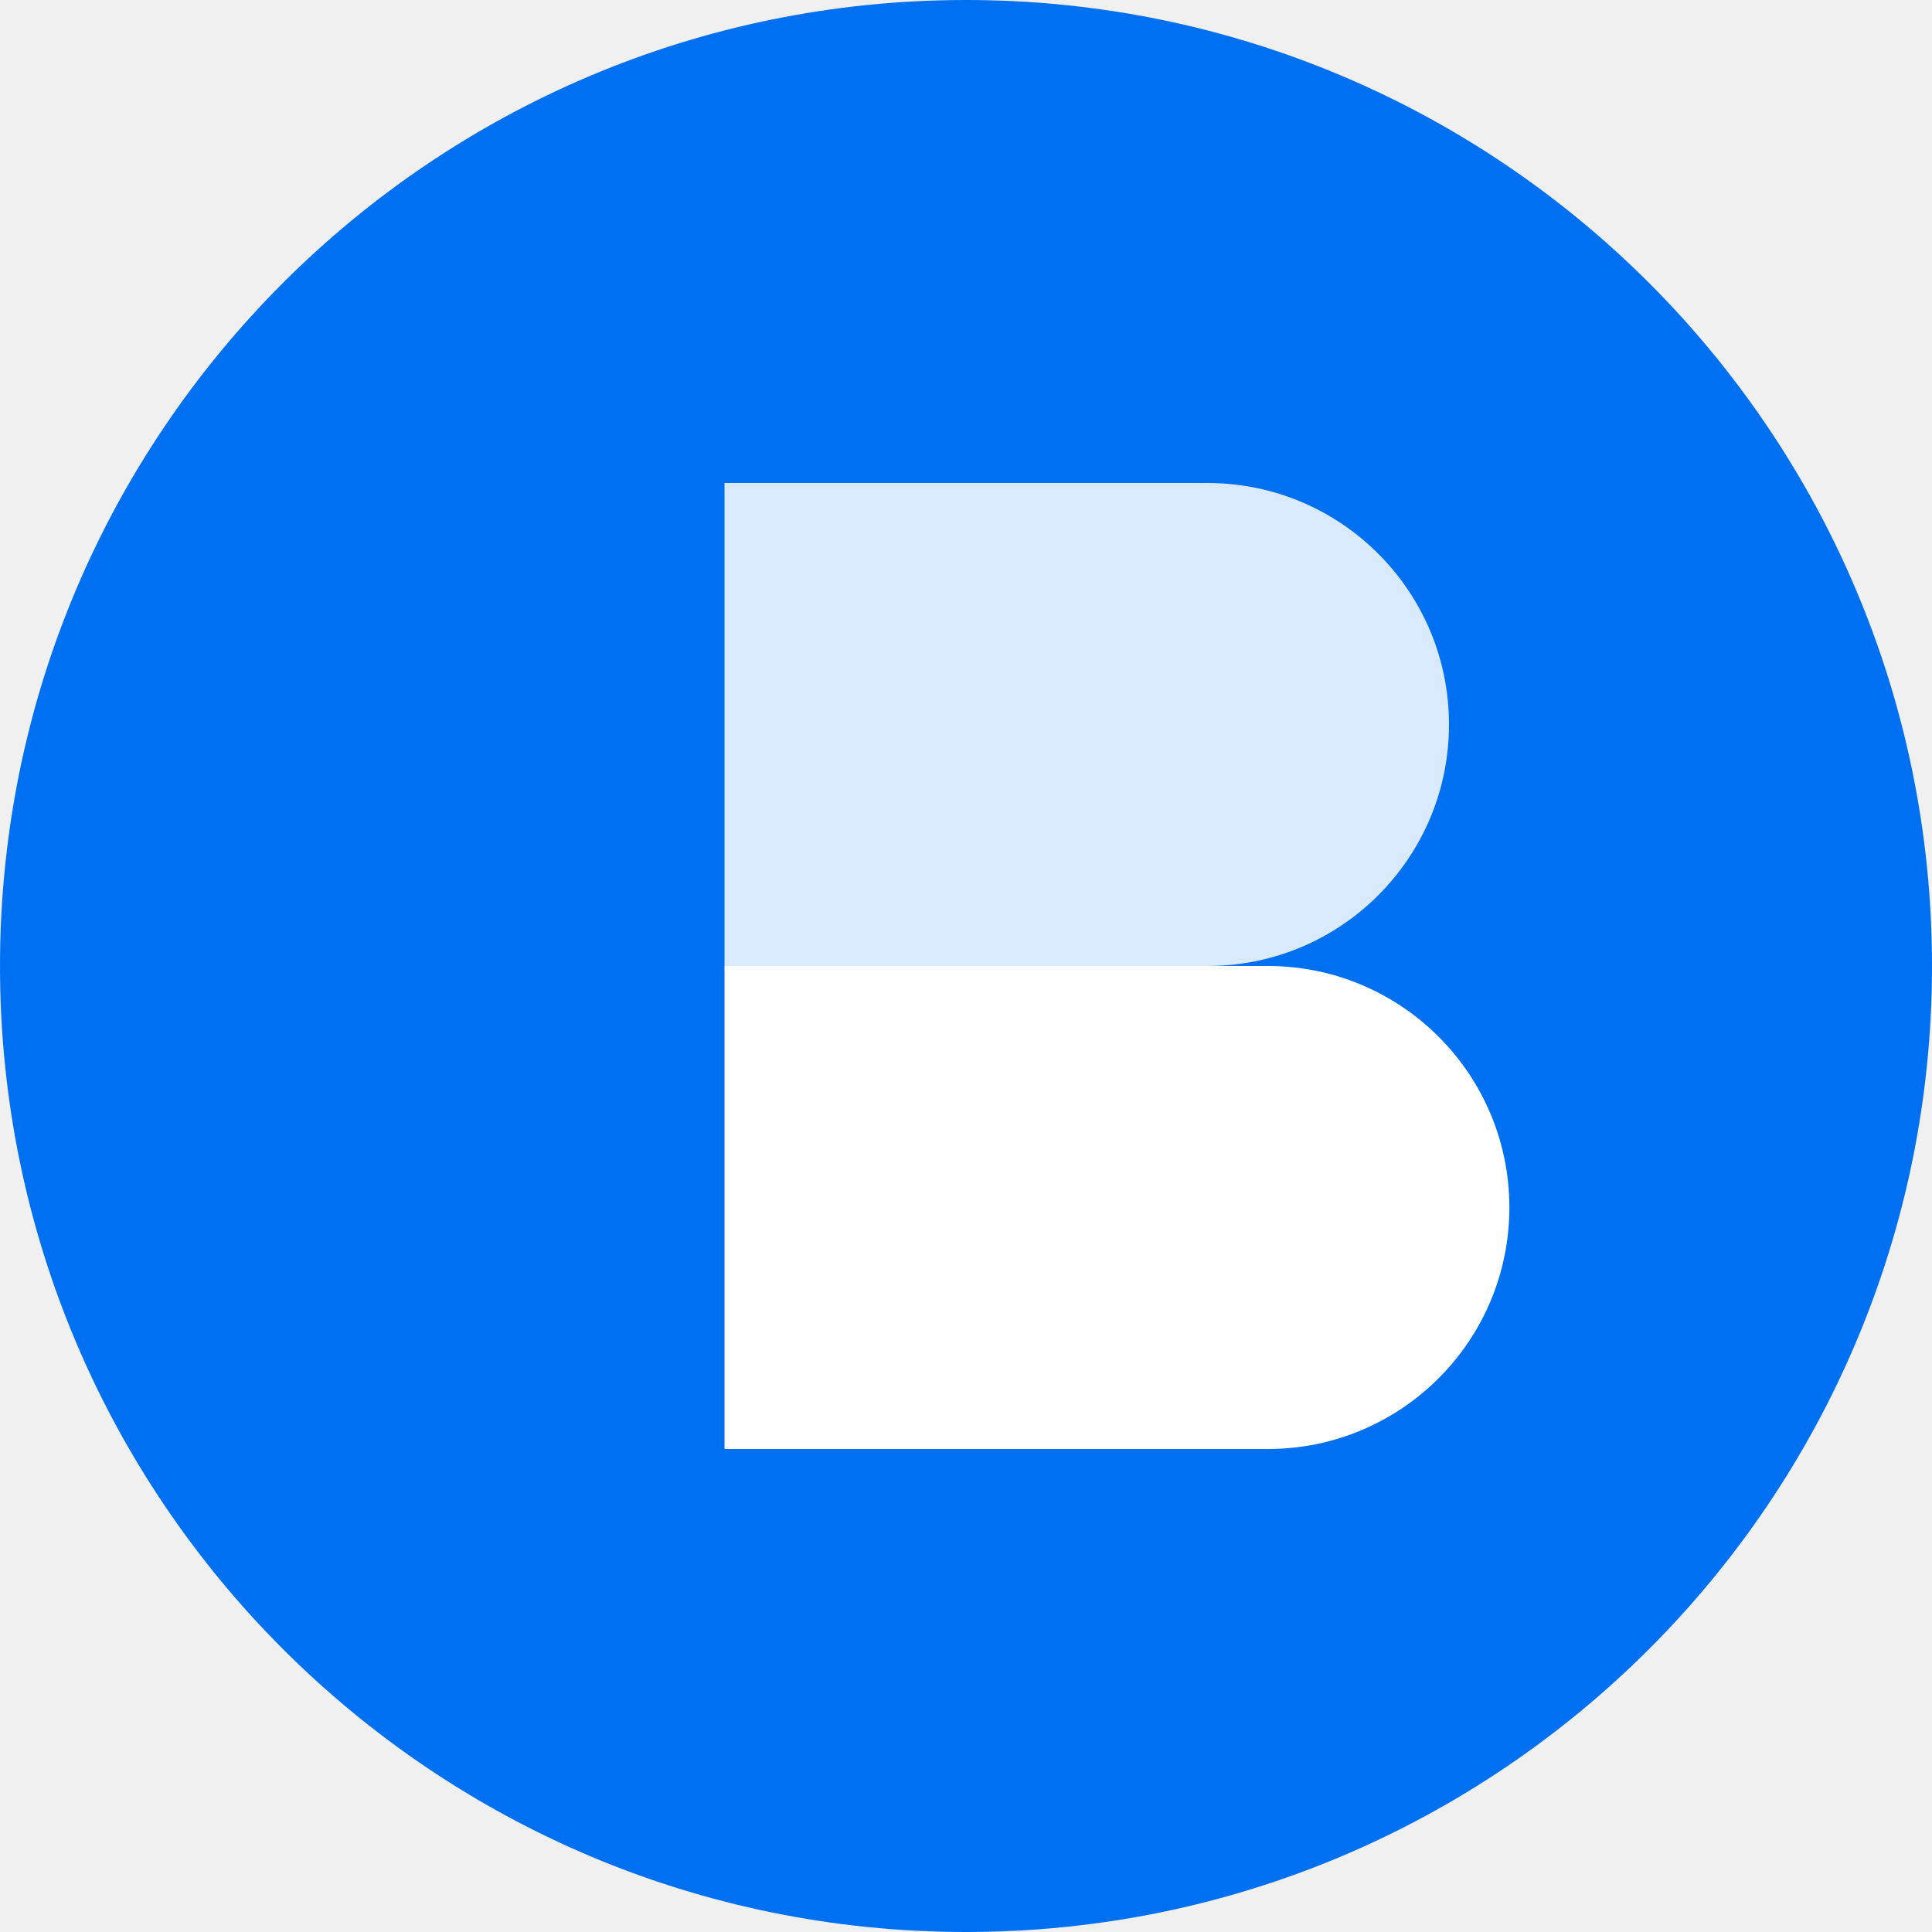
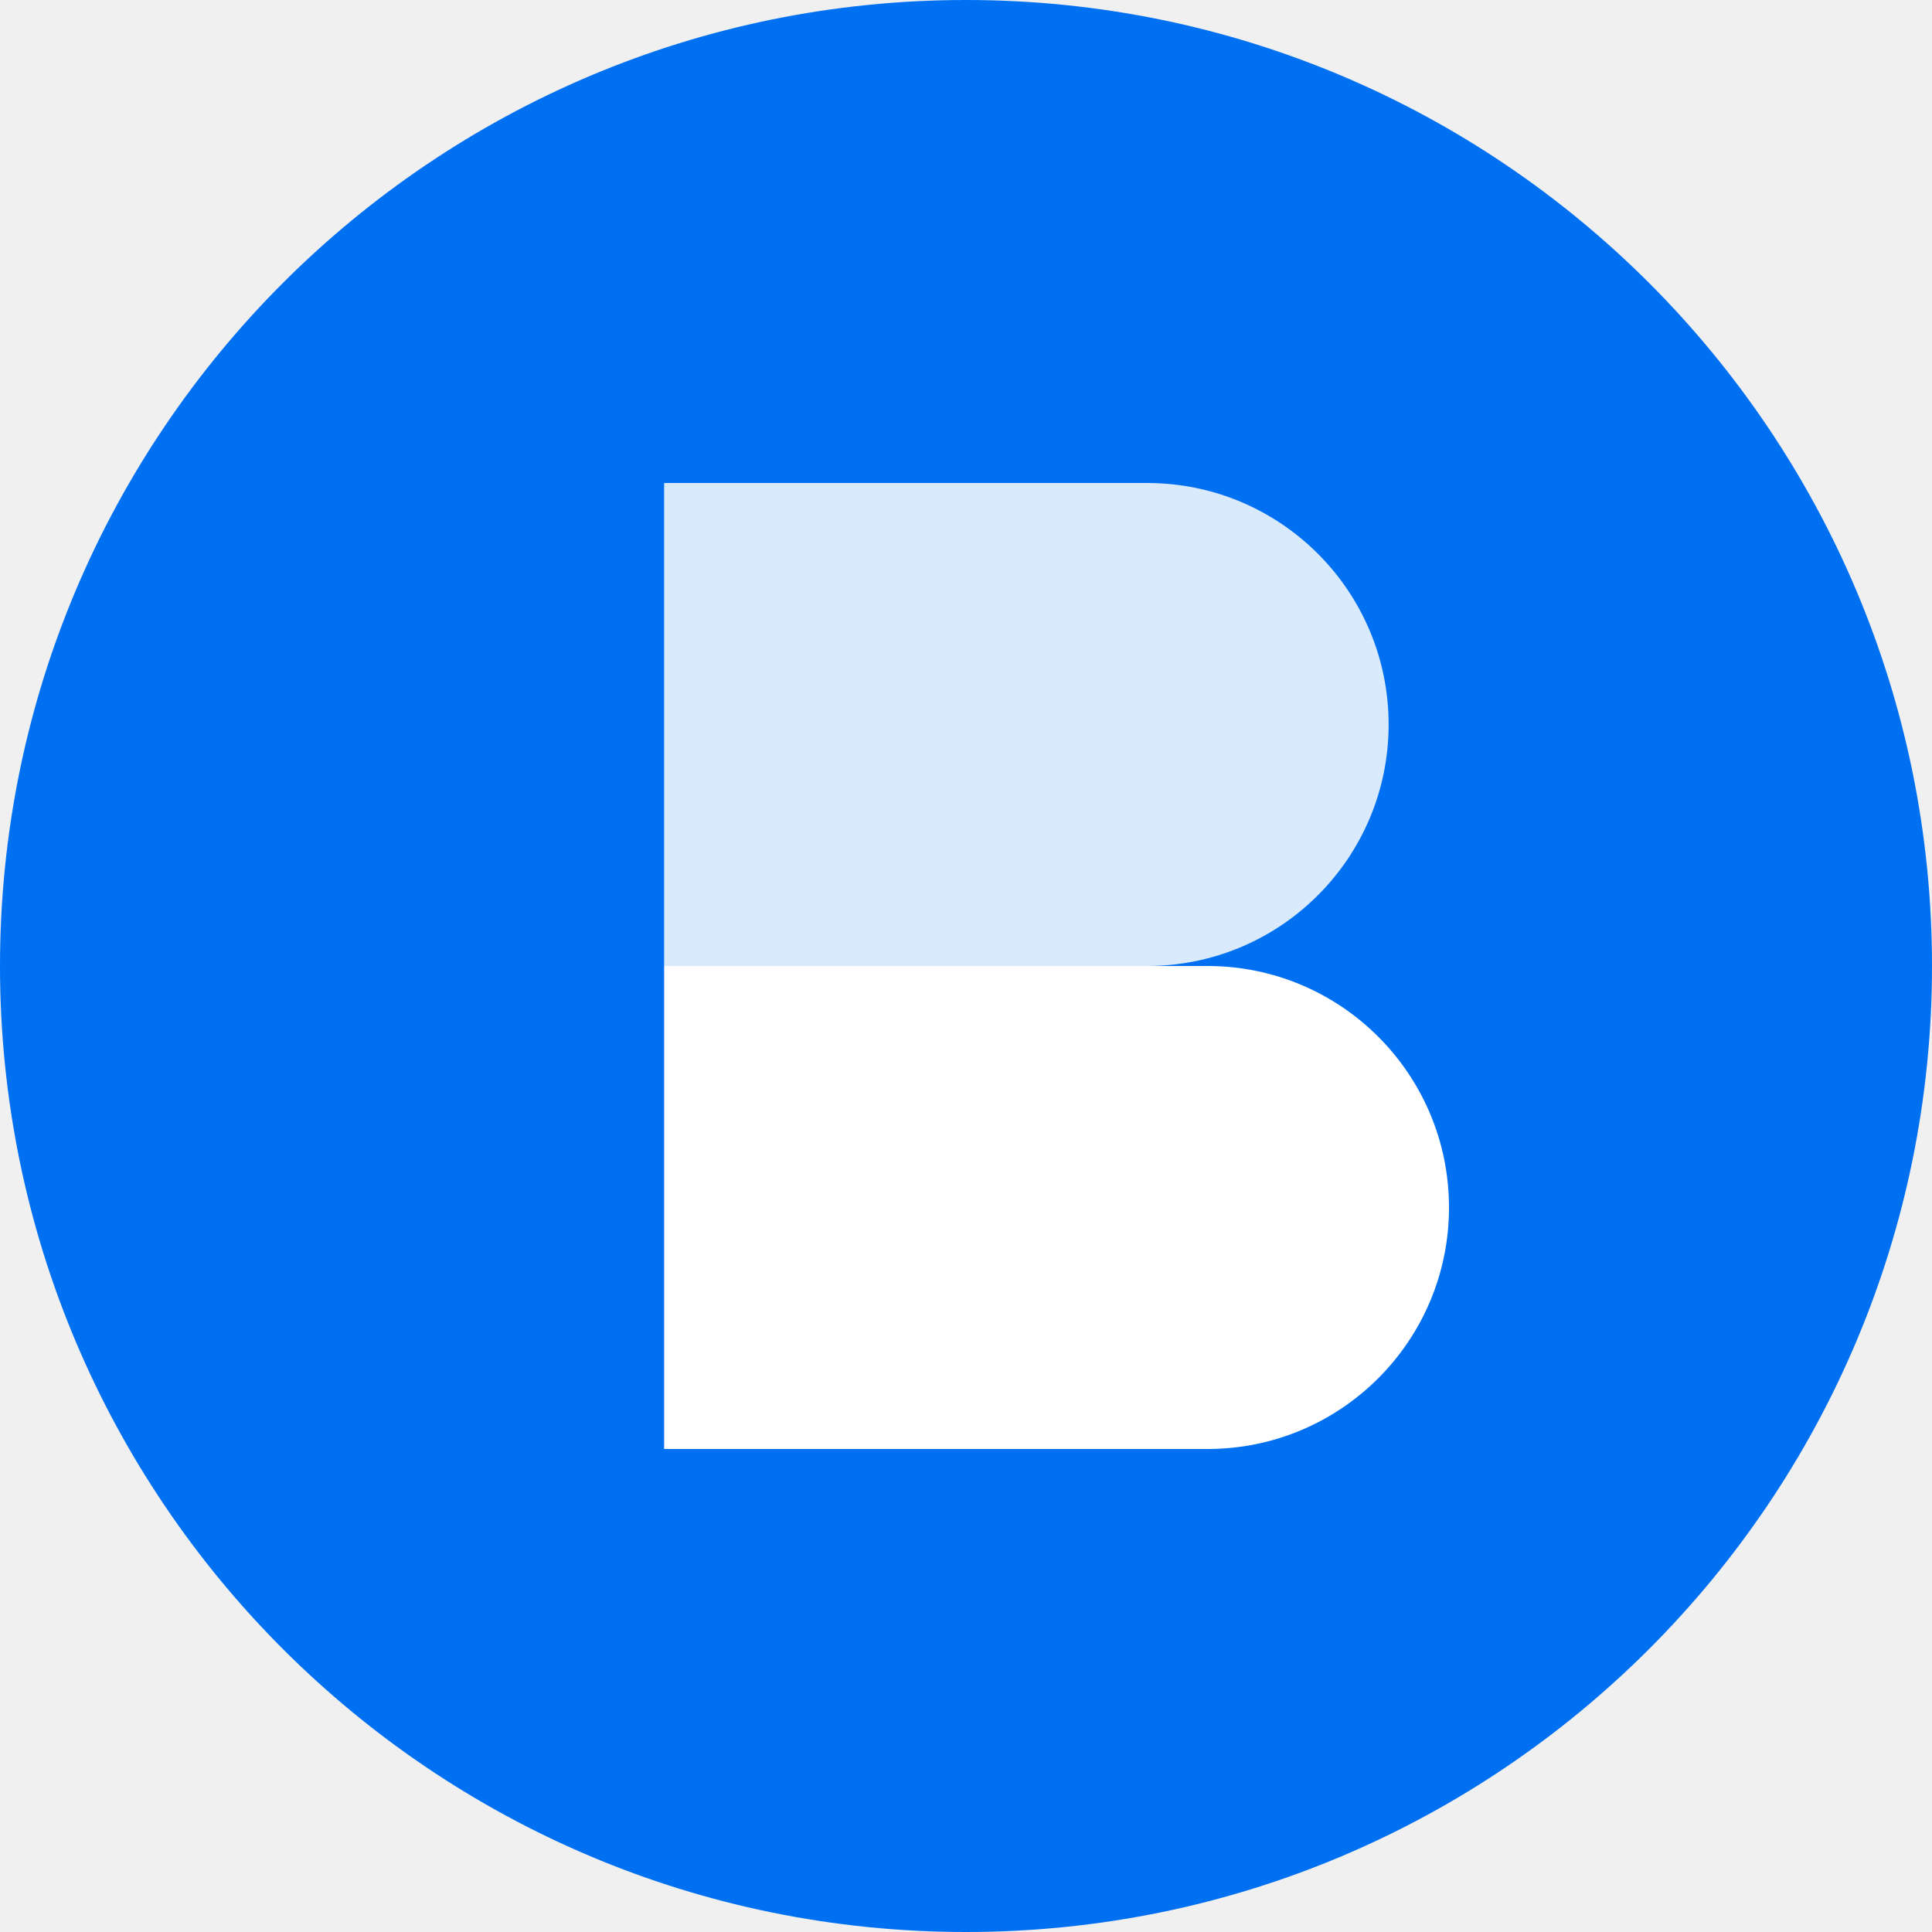
<svg xmlns="http://www.w3.org/2000/svg" width="64" height="64" viewBox="0 0 64 64" fill="none">
  <circle cx="32" cy="32" r="32" fill="#0070f3" />
-   <path d="M24 16H40C44.418 16 48 19.582 48 24C48 28.418 44.418 32 40 32H24V16Z" fill="white" opacity="0.85" />
-   <path d="M24 32H42C46.418 32 50 35.582 50 40C50 44.418 46.418 48 42 48H24V32Z" fill="white" />
+   <path d="M22 16H38C42.418 16 46 19.582 46 24C46 28.418 42.418 32 38 32H22V16Z" fill="white" opacity="0.85" />
+   <path d="M22 32H40C44.418 32 48 35.582 48 40C48 44.418 44.418 48 40 48H22V32Z" fill="white" />
</svg>
